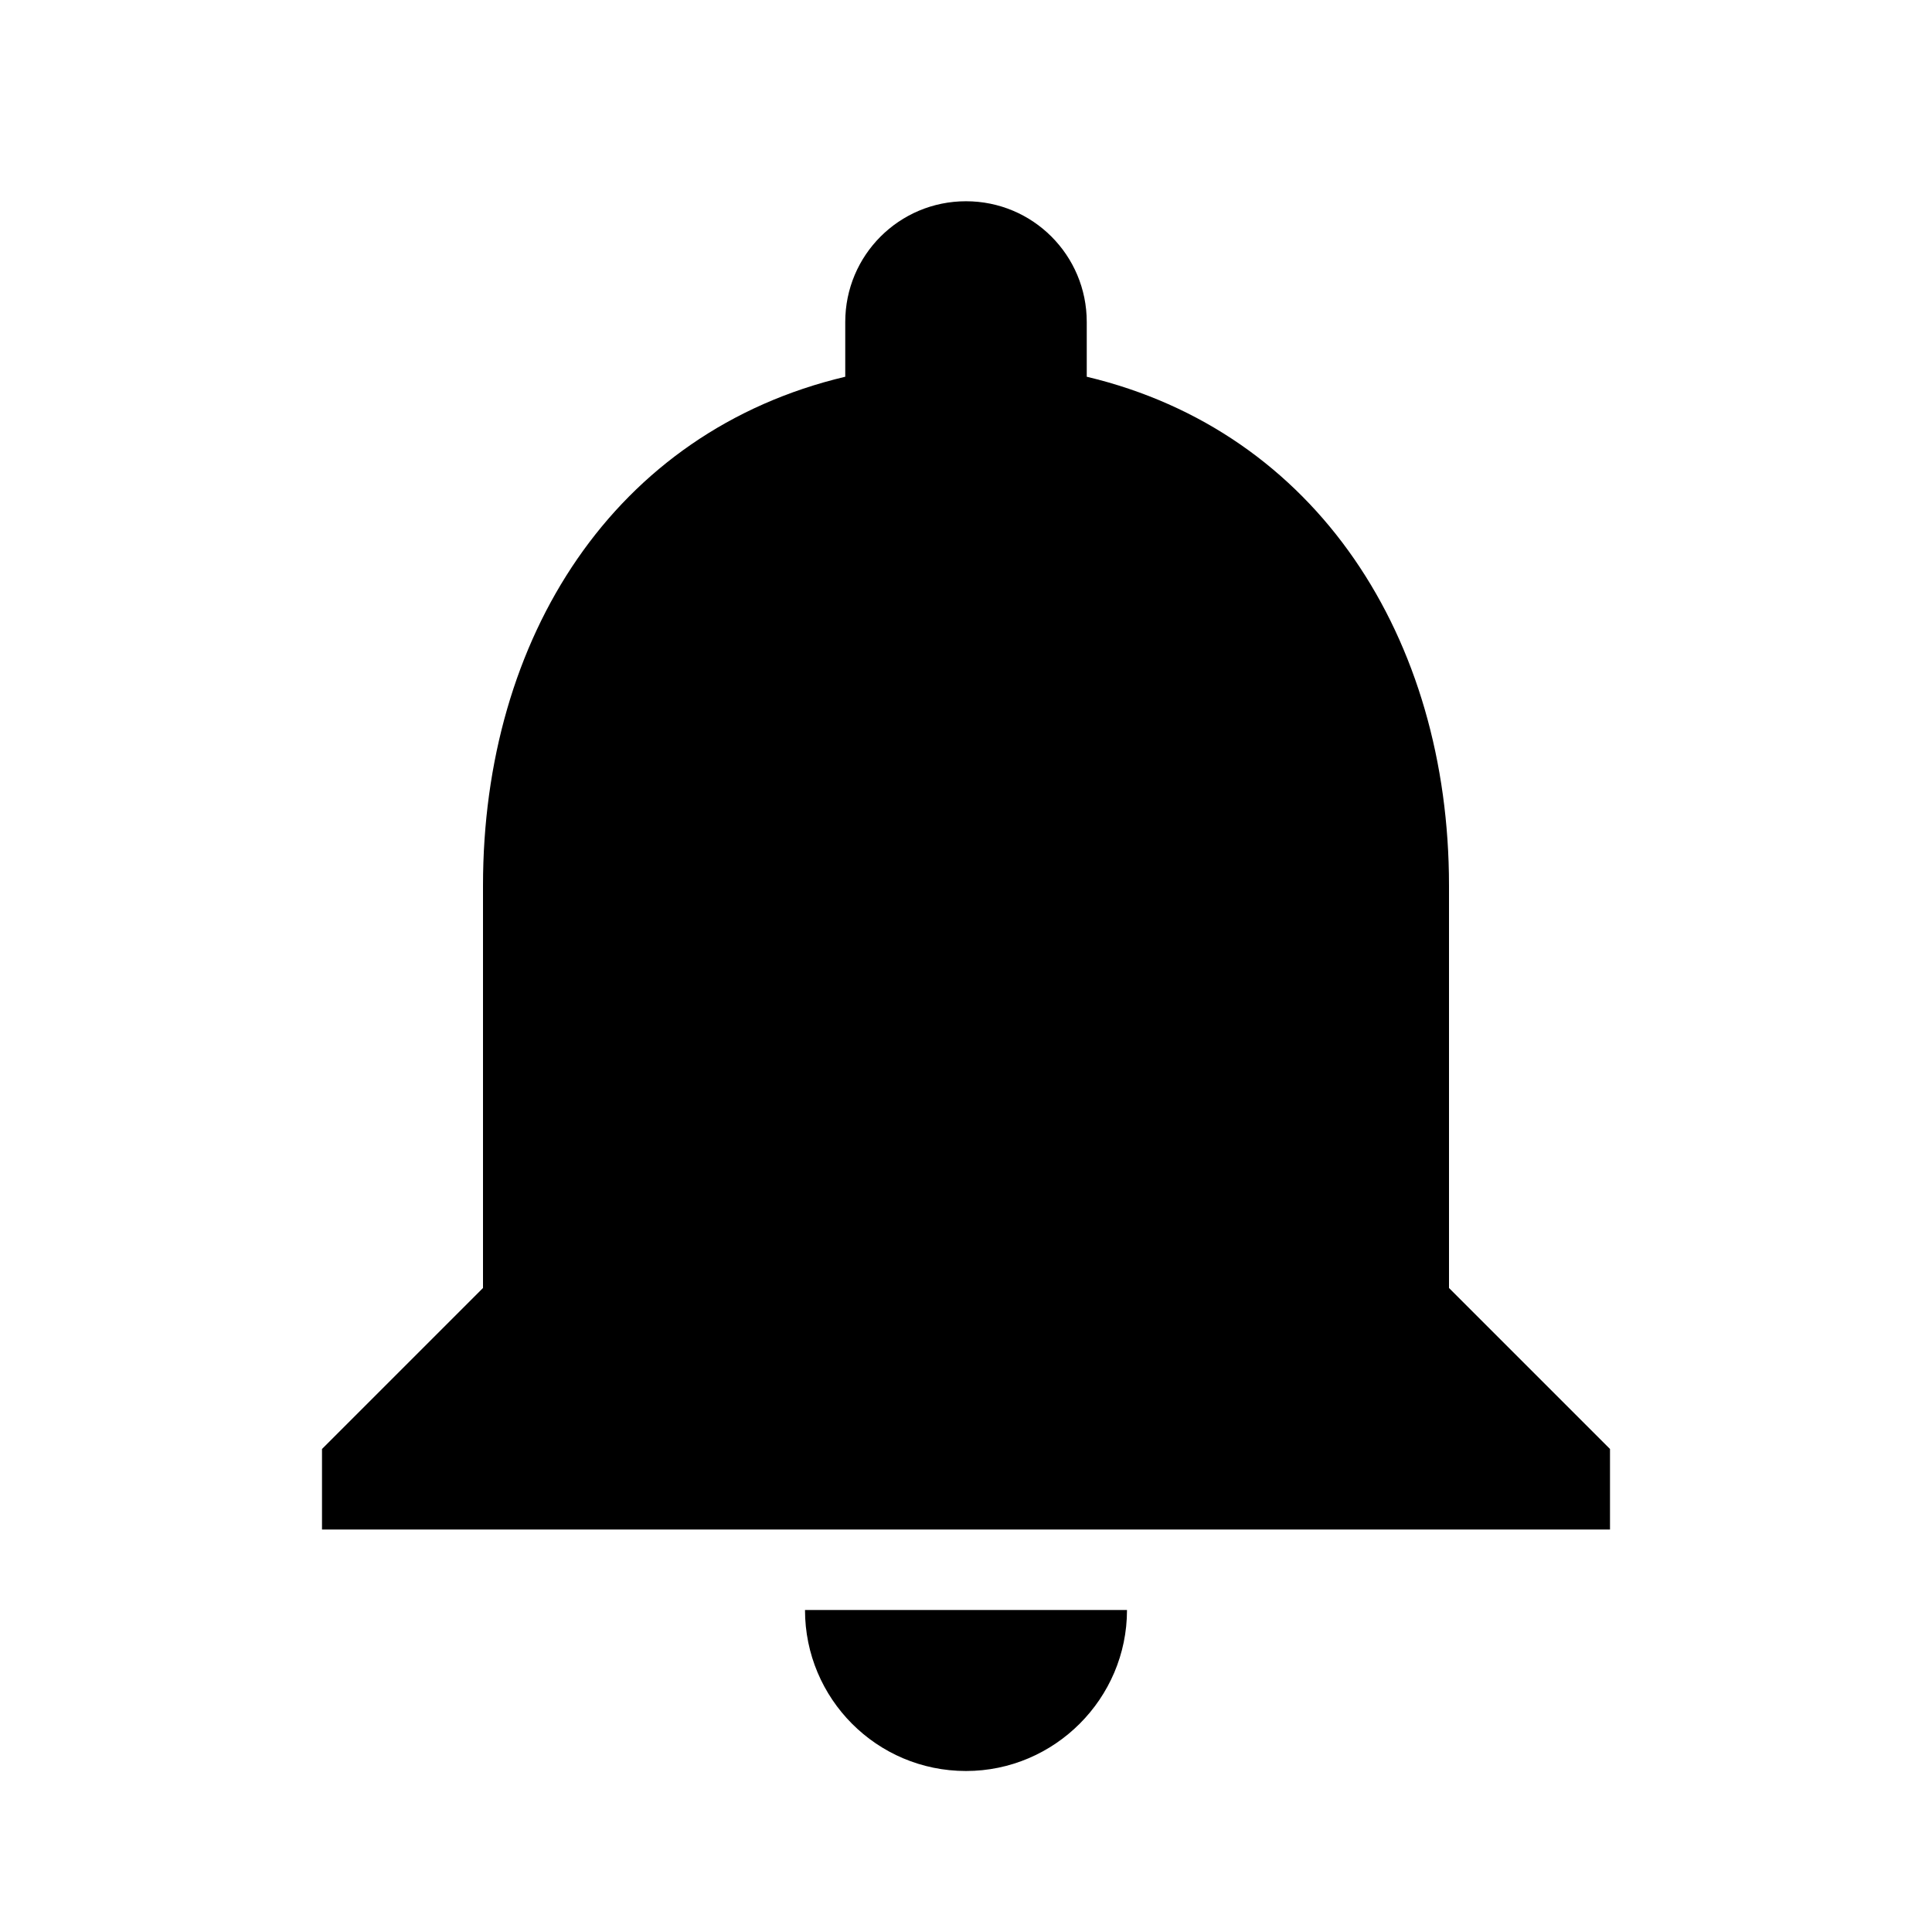
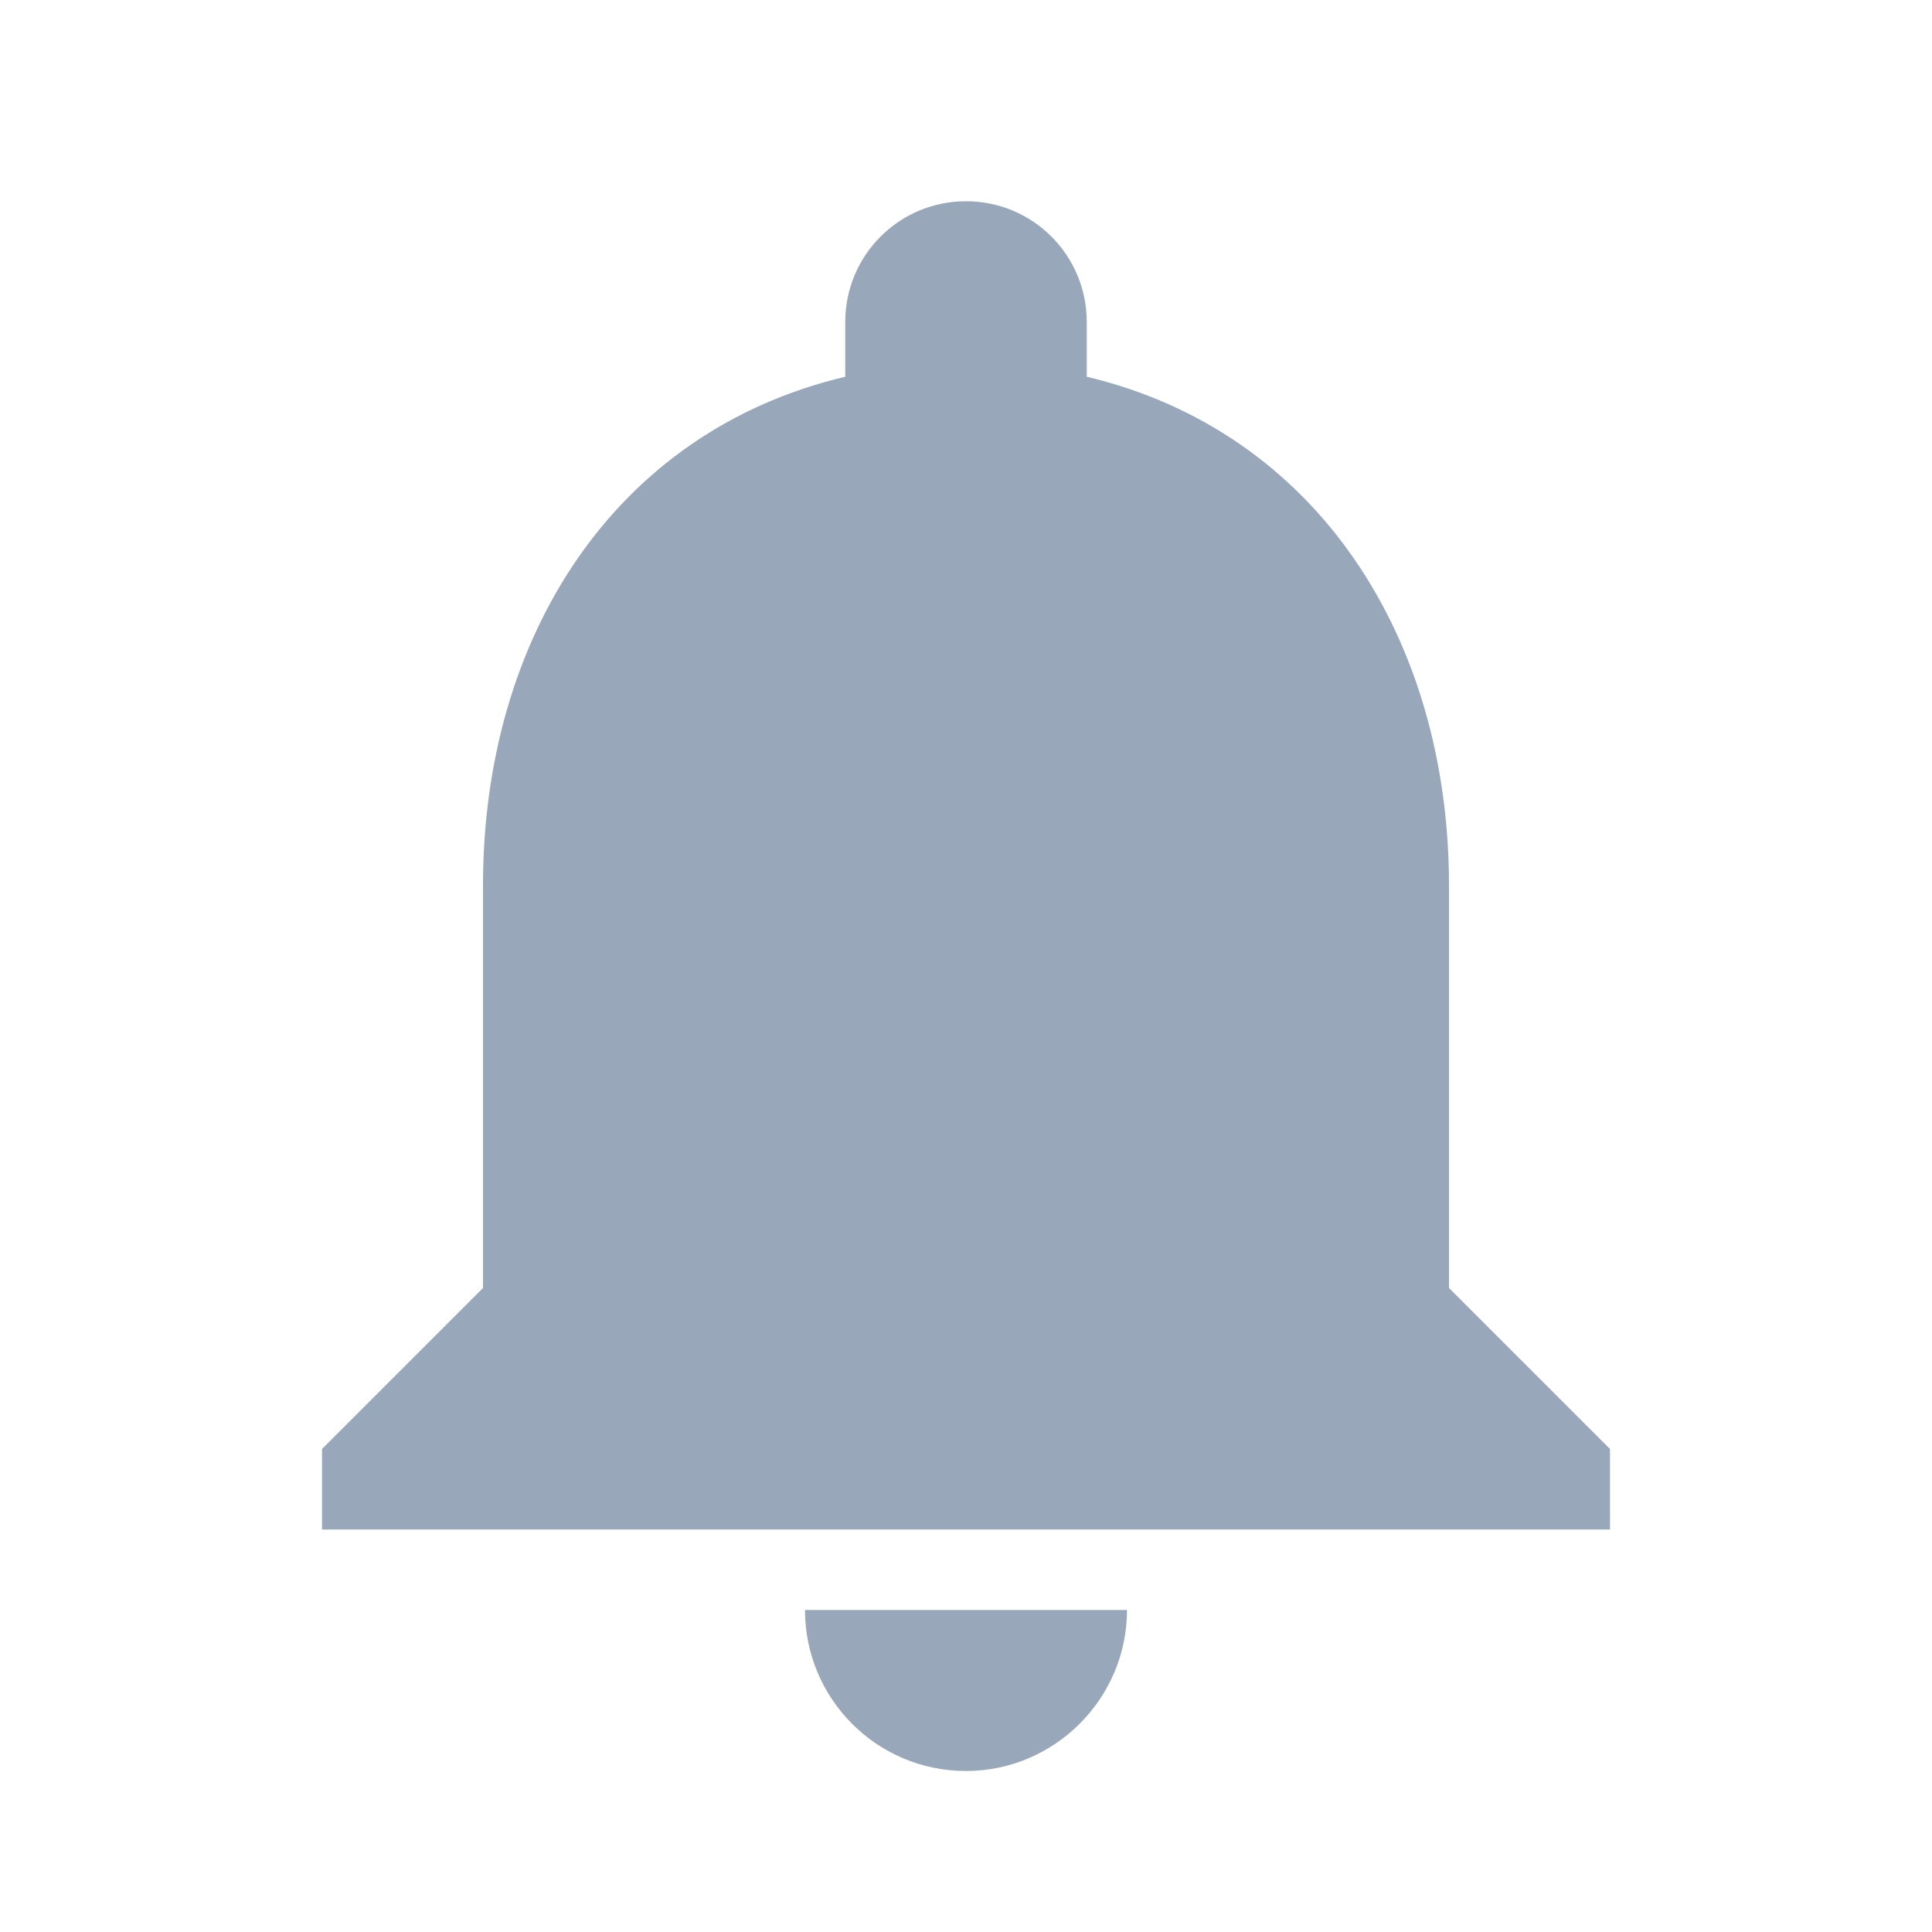
<svg xmlns="http://www.w3.org/2000/svg" height="24px" viewBox="0 0 24 24" width="24px" fill="#000000">
-   <path d="M12 22c1.1 0 2-.9 2-2h-4c0 1.1.89 2 2 2zm6-6v-5c0-3.07-1.64-5.64-4.5-6.32V4c0-.83-.67-1.5-1.5-1.5s-1.5.67-1.5 1.5v.68C7.63 5.36 6 7.92 6 11v5l-2 2v1h16v-1l-2-2z" />
+   <path fill="#98a7b9" d="M12 22c1.1 0 2-.9 2-2h-4c0 1.1.89 2 2 2zm6-6v-5c0-3.07-1.64-5.64-4.5-6.32V4c0-.83-.67-1.5-1.5-1.5s-1.5.67-1.5 1.5v.68C7.63 5.36 6 7.92 6 11v5l-2 2v1h16v-1l-2-2z" />
</svg>
